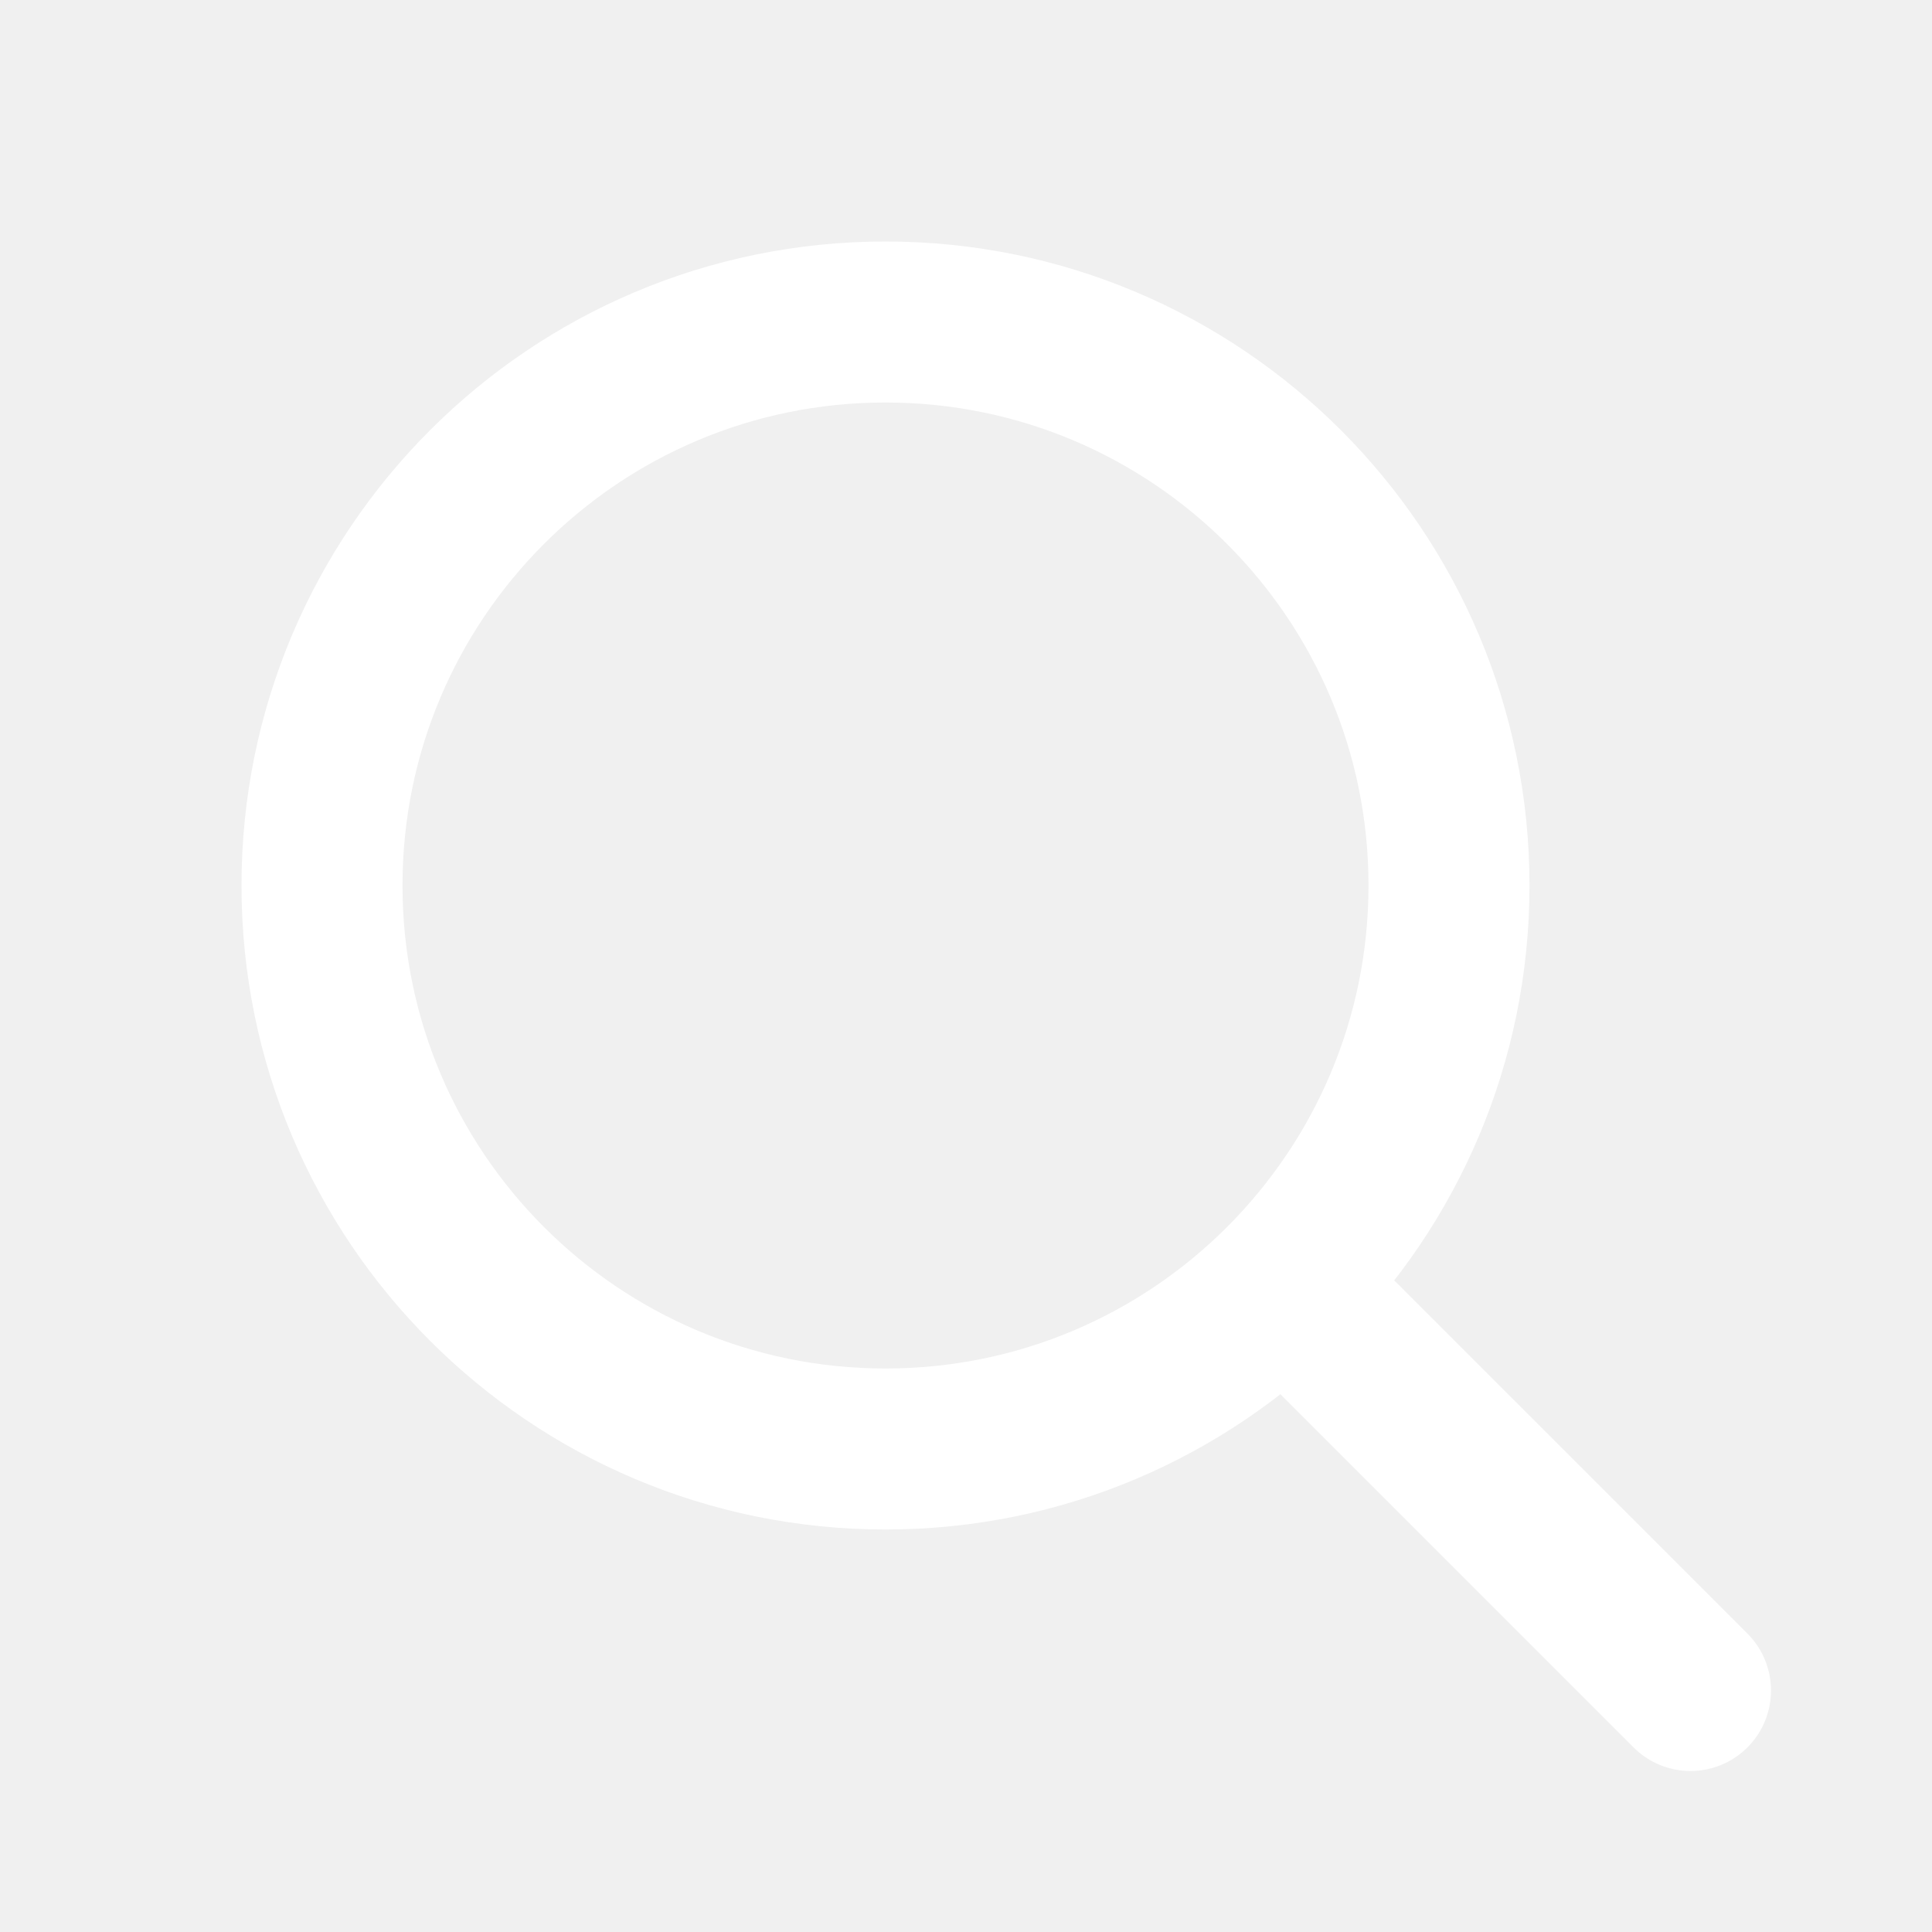
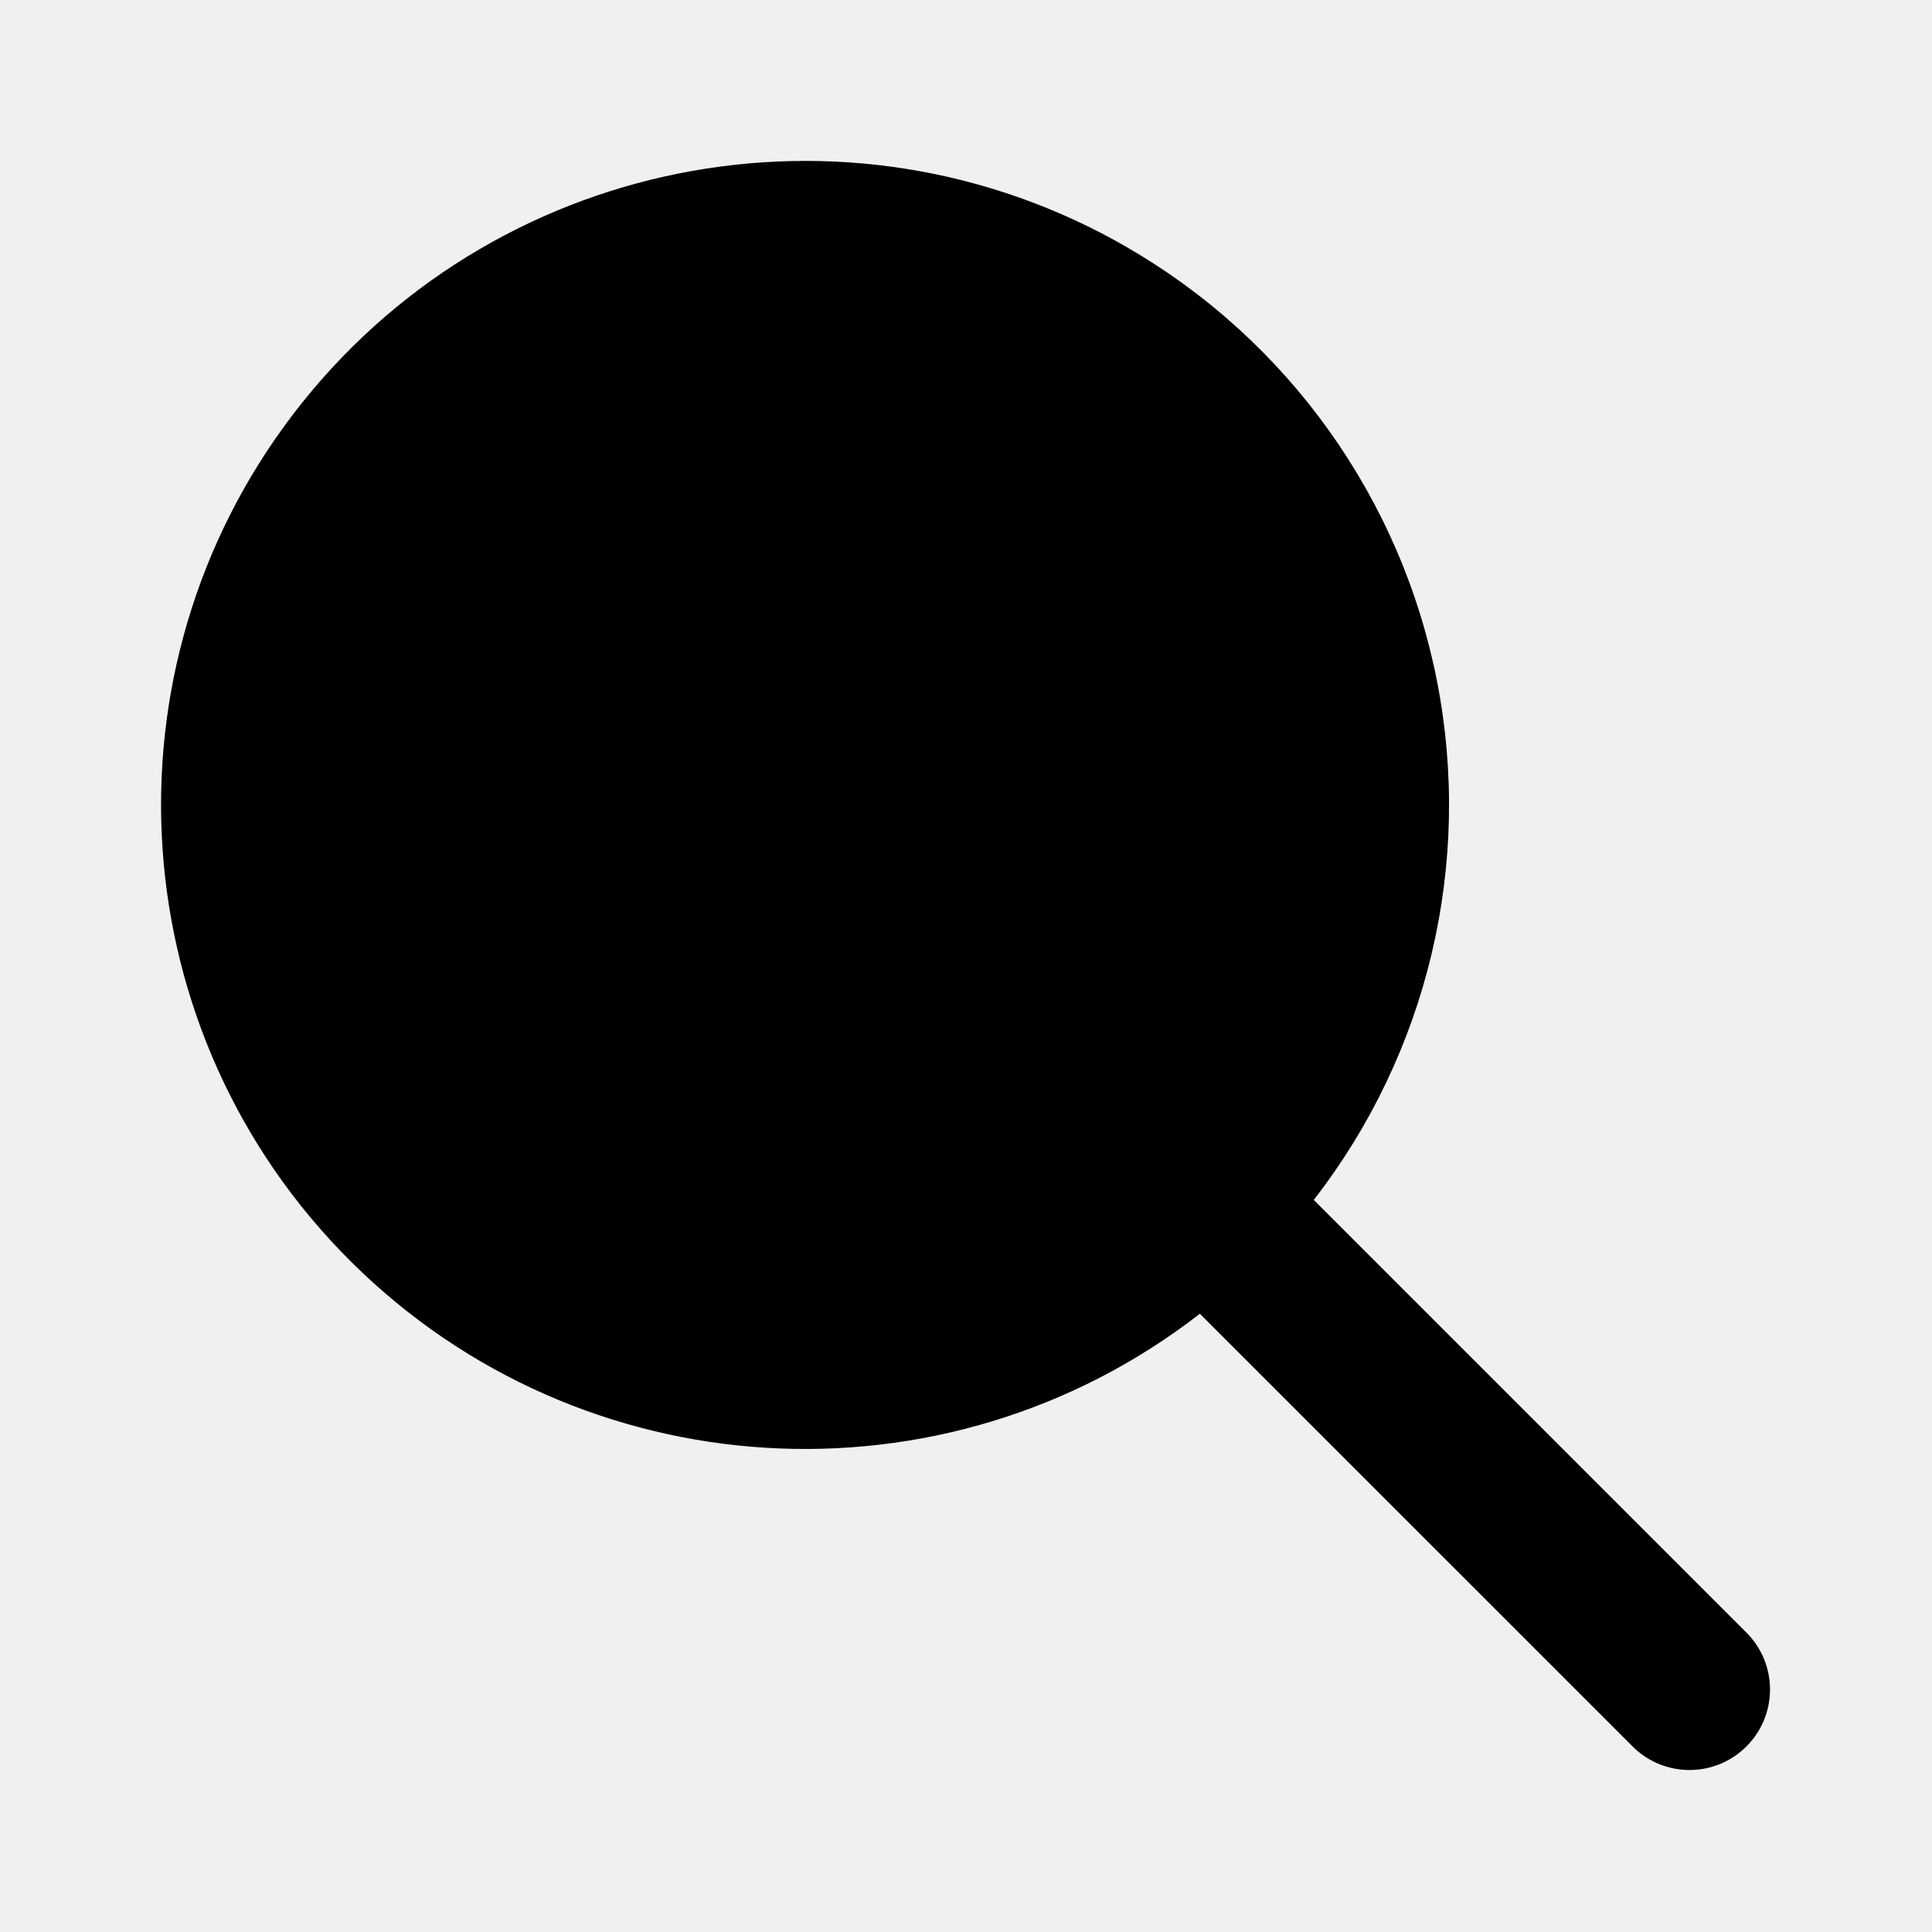
- <svg xmlns="http://www.w3.org/2000/svg" width="24" height="24" viewBox="0 0 24 24" fill="none" stroke="#ffffff" stroke-width="2" stroke-linecap="round" stroke-linejoin="round">
-   <circle cx="11" cy="11" r="7" />
-   <line x1="21" y1="21" x2="16.65" y2="16.65" />
+ <svg xmlns="http://www.w3.org/2000/svg" width="24" height="24" viewBox="0 0 24 24">
+   <path fill="currentColor" d="M14 3.072a8 8 0 0 1 2.32 11.834l5.387 5.387a1 1 0 0 1-1.414 1.414l-5.388-5.387A8 8 0 1 1 14 3.071" />
</svg>
